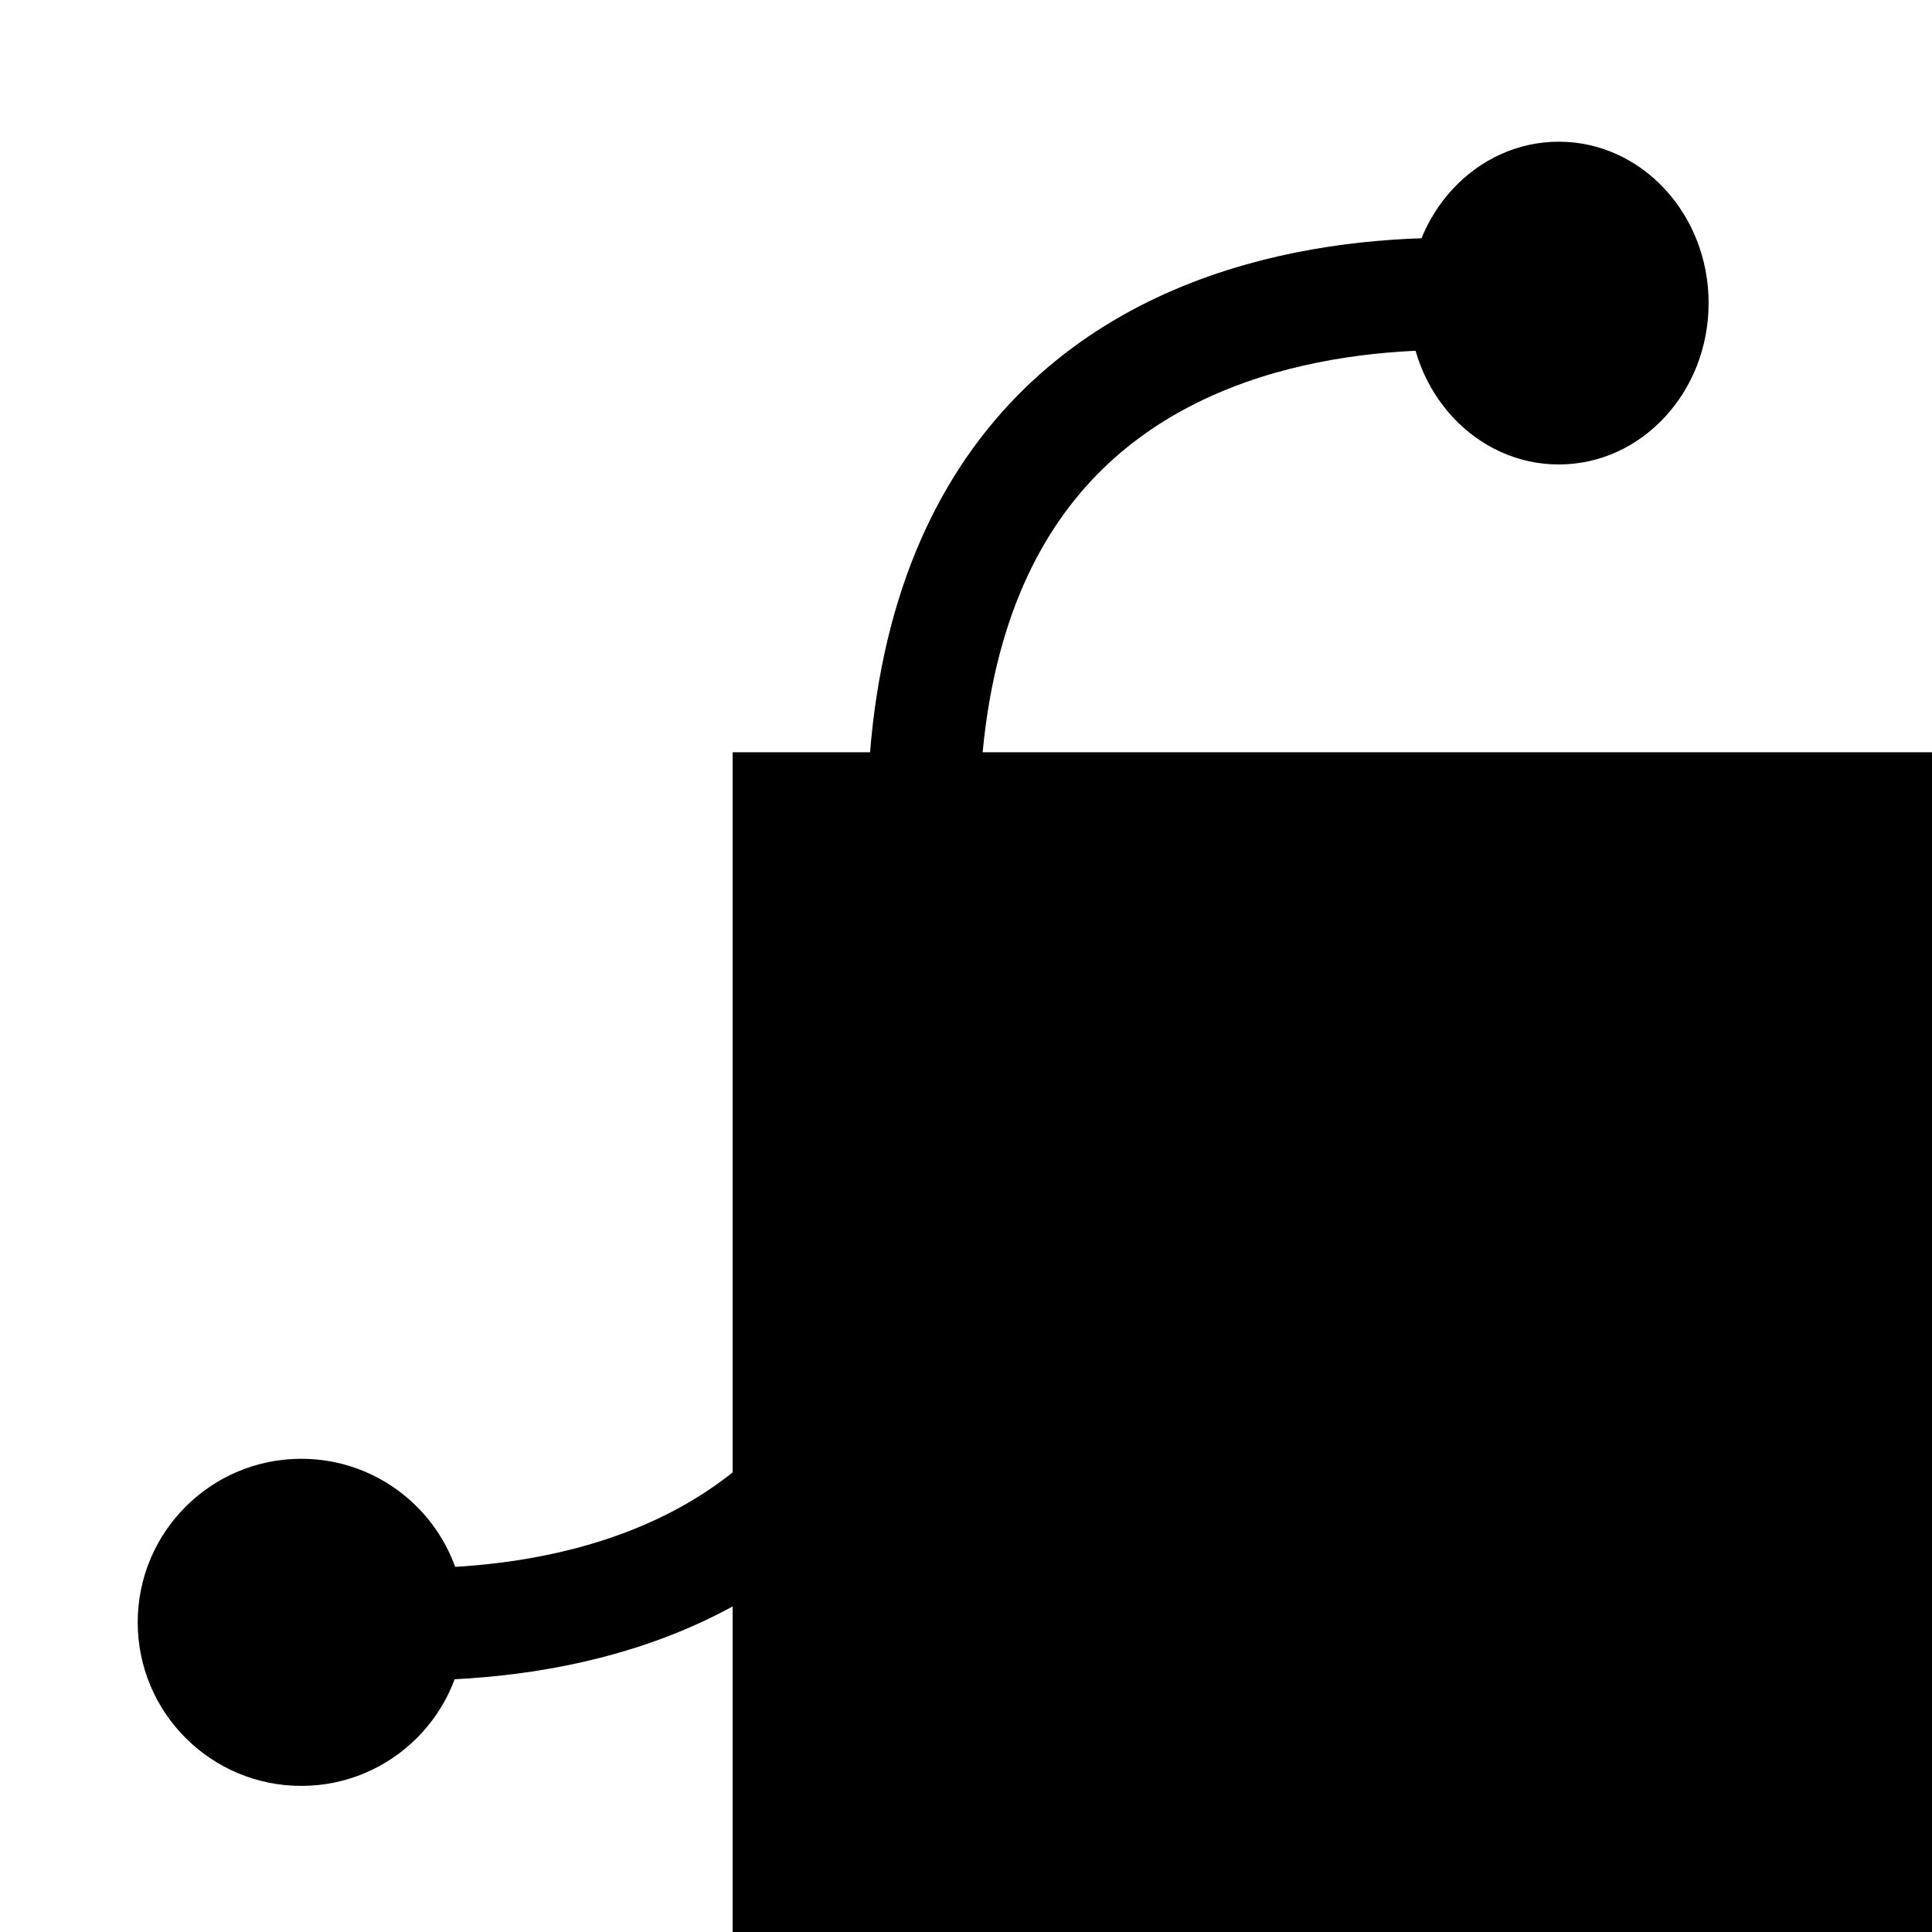
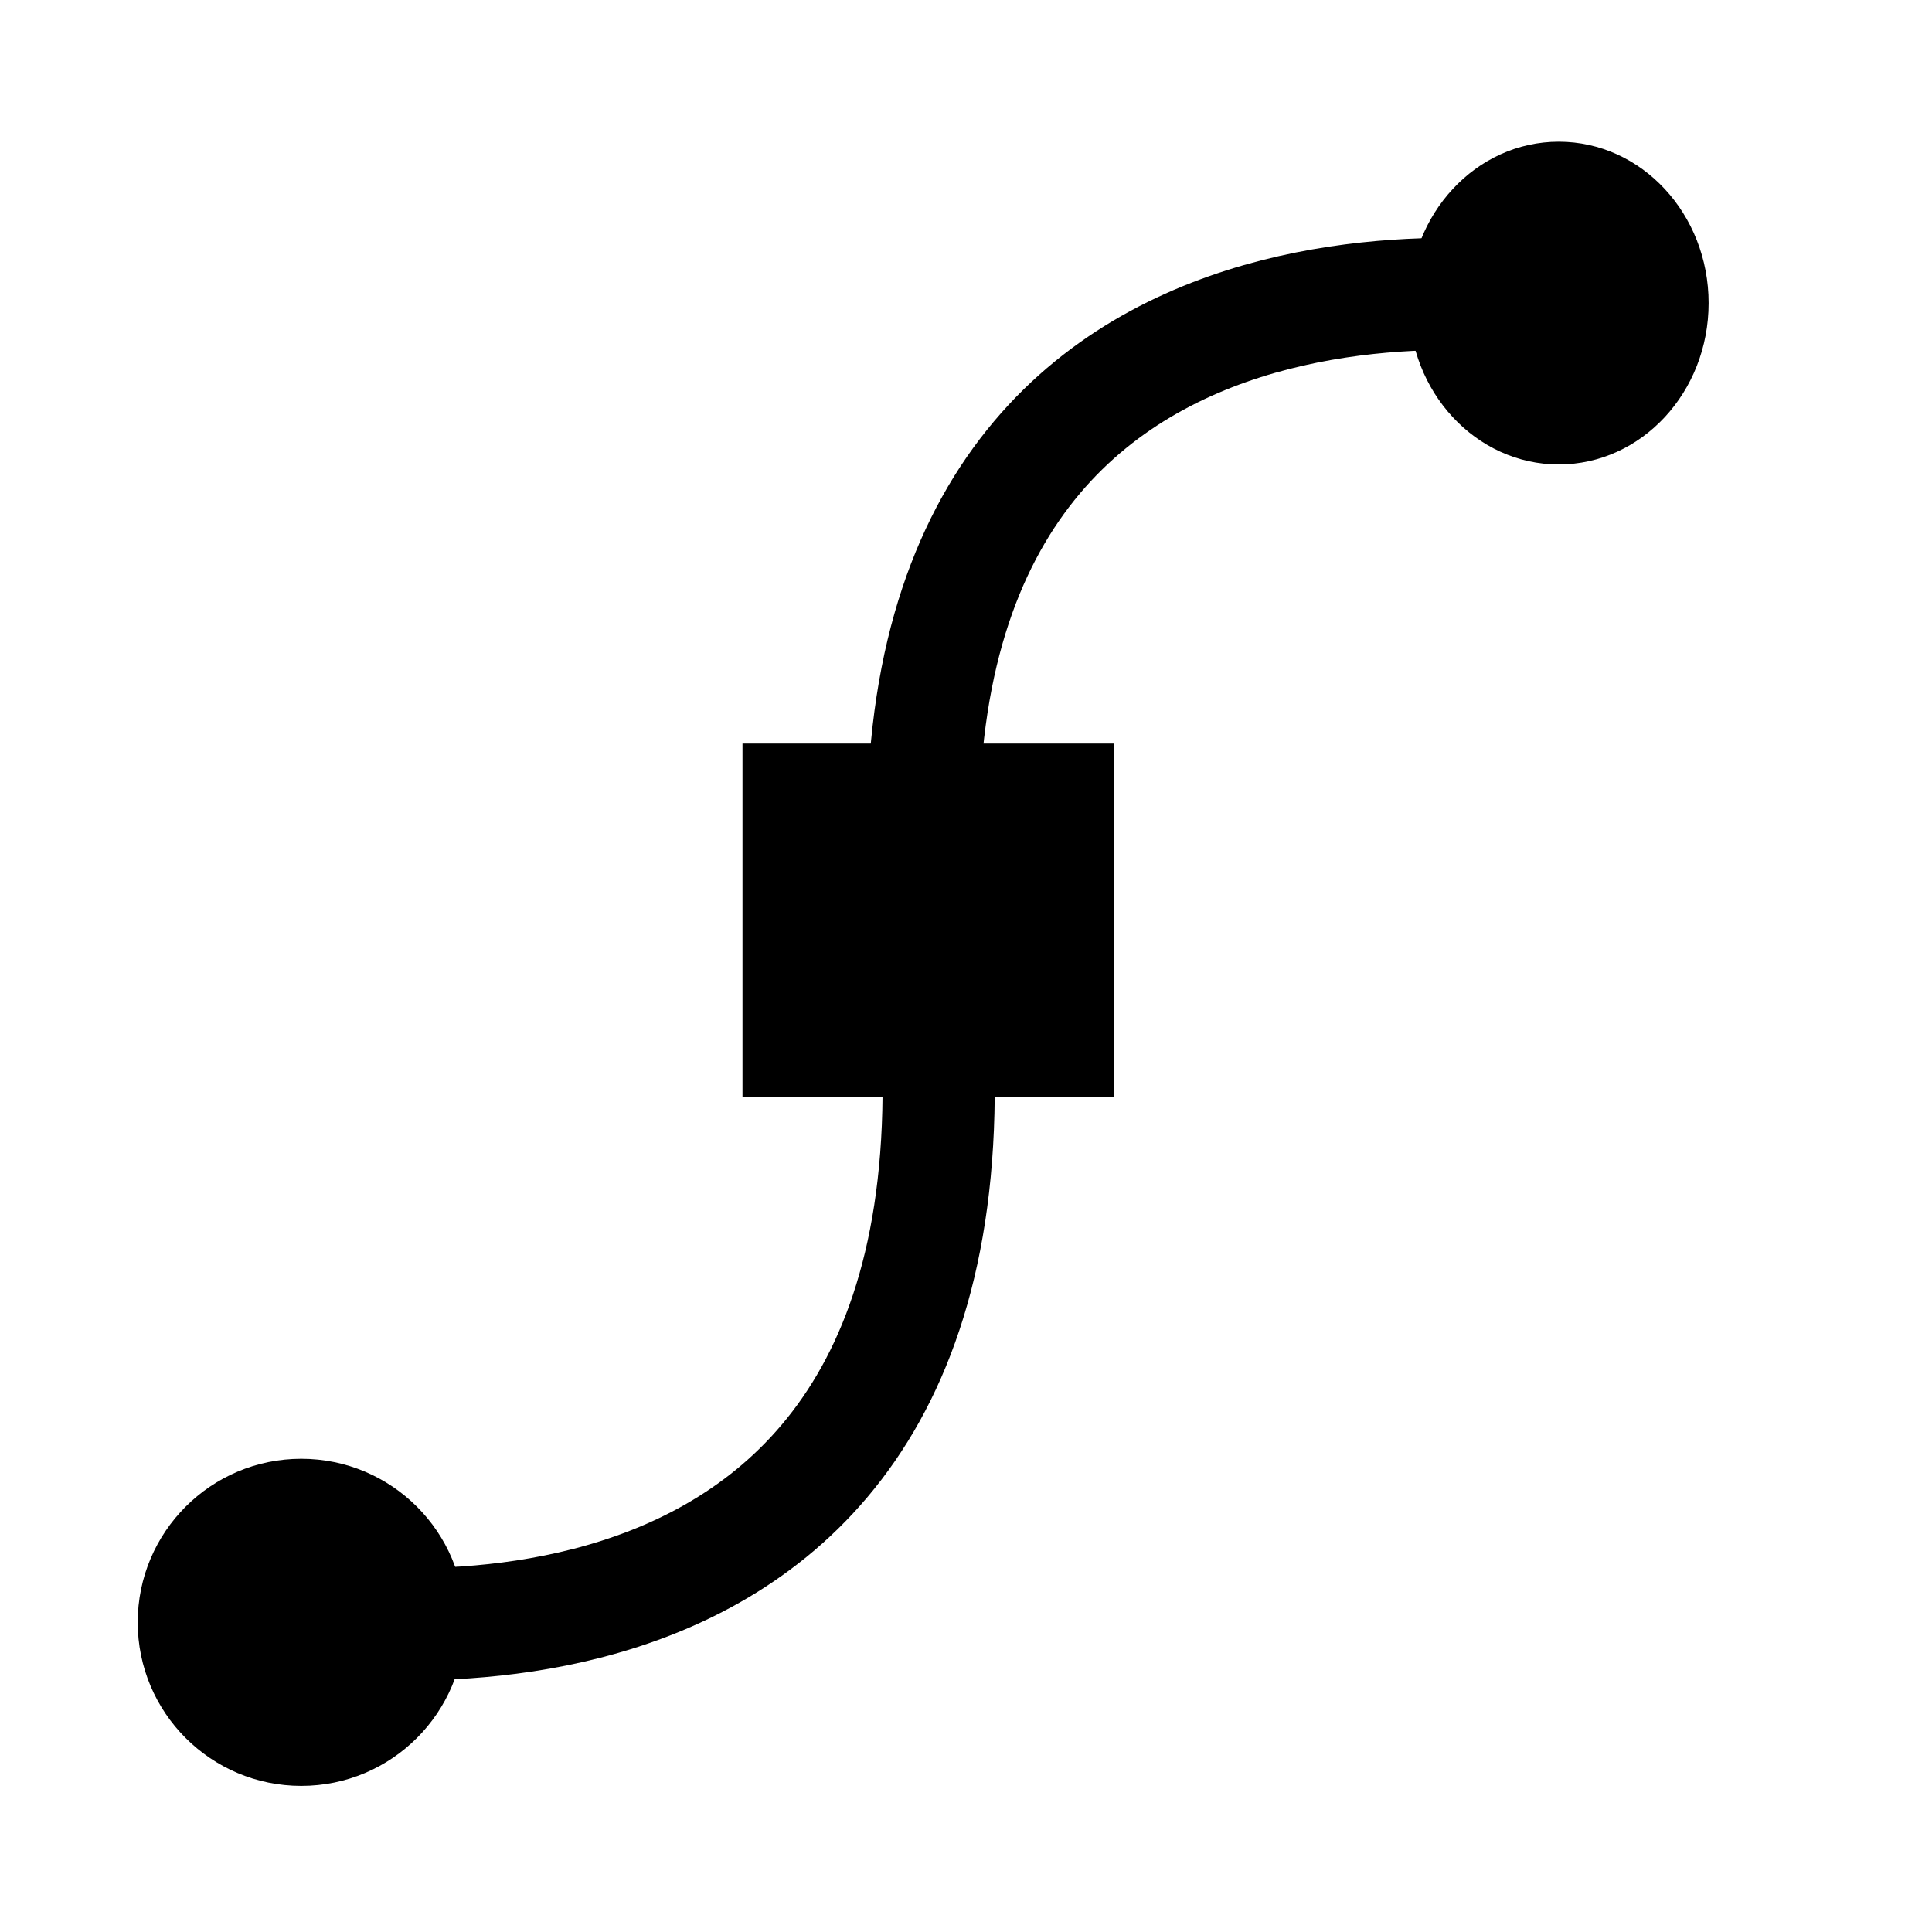
<svg xmlns="http://www.w3.org/2000/svg" height="24px" viewBox="0 0 32 32" width="24px" fill="#000000" version="1.1" id="svg1">
  <defs id="defs1" />
  <path style="fill:none;fill-opacity:1;stroke:#000000;stroke-width:1.858;stroke-dasharray:none;stroke-opacity:1" d="m 4.998 26.767 c 0 0 11.911 2.17 10.42 -10.882 -1.491 -13.052 10.42 -10.882 10.42 -10.882" id="path1" />
-   <rect style="fill:#000000;fill-opacity:1;stroke:none;stroke-width:2.241;stroke-dasharray:none;stroke-opacity:1" id="rect1" width="199.368" height="189.616" x="12.135" y="12.46" />
+   <rect style="fill:#000000;fill-opacity:1;stroke:none;stroke-width:0.069;stroke-dasharray:none;stroke-opacity:1" id="rect1" width="6.152" height="5.851" x="12.298" y="12.316" />
  <ellipse style="fill:#000000;fill-opacity:1;stroke:none;stroke-width:3.524;stroke-dasharray:none;stroke-opacity:1" id="path2" cx="25.818" cy="5.02" rx="2.482" ry="2.673" />
  <circle style="fill:#000000;fill-opacity:1;stroke:none;stroke-width:4.167;stroke-dasharray:none;stroke-opacity:1" id="path3" cx="4.99" cy="26.871" r="2.709" />
</svg>
